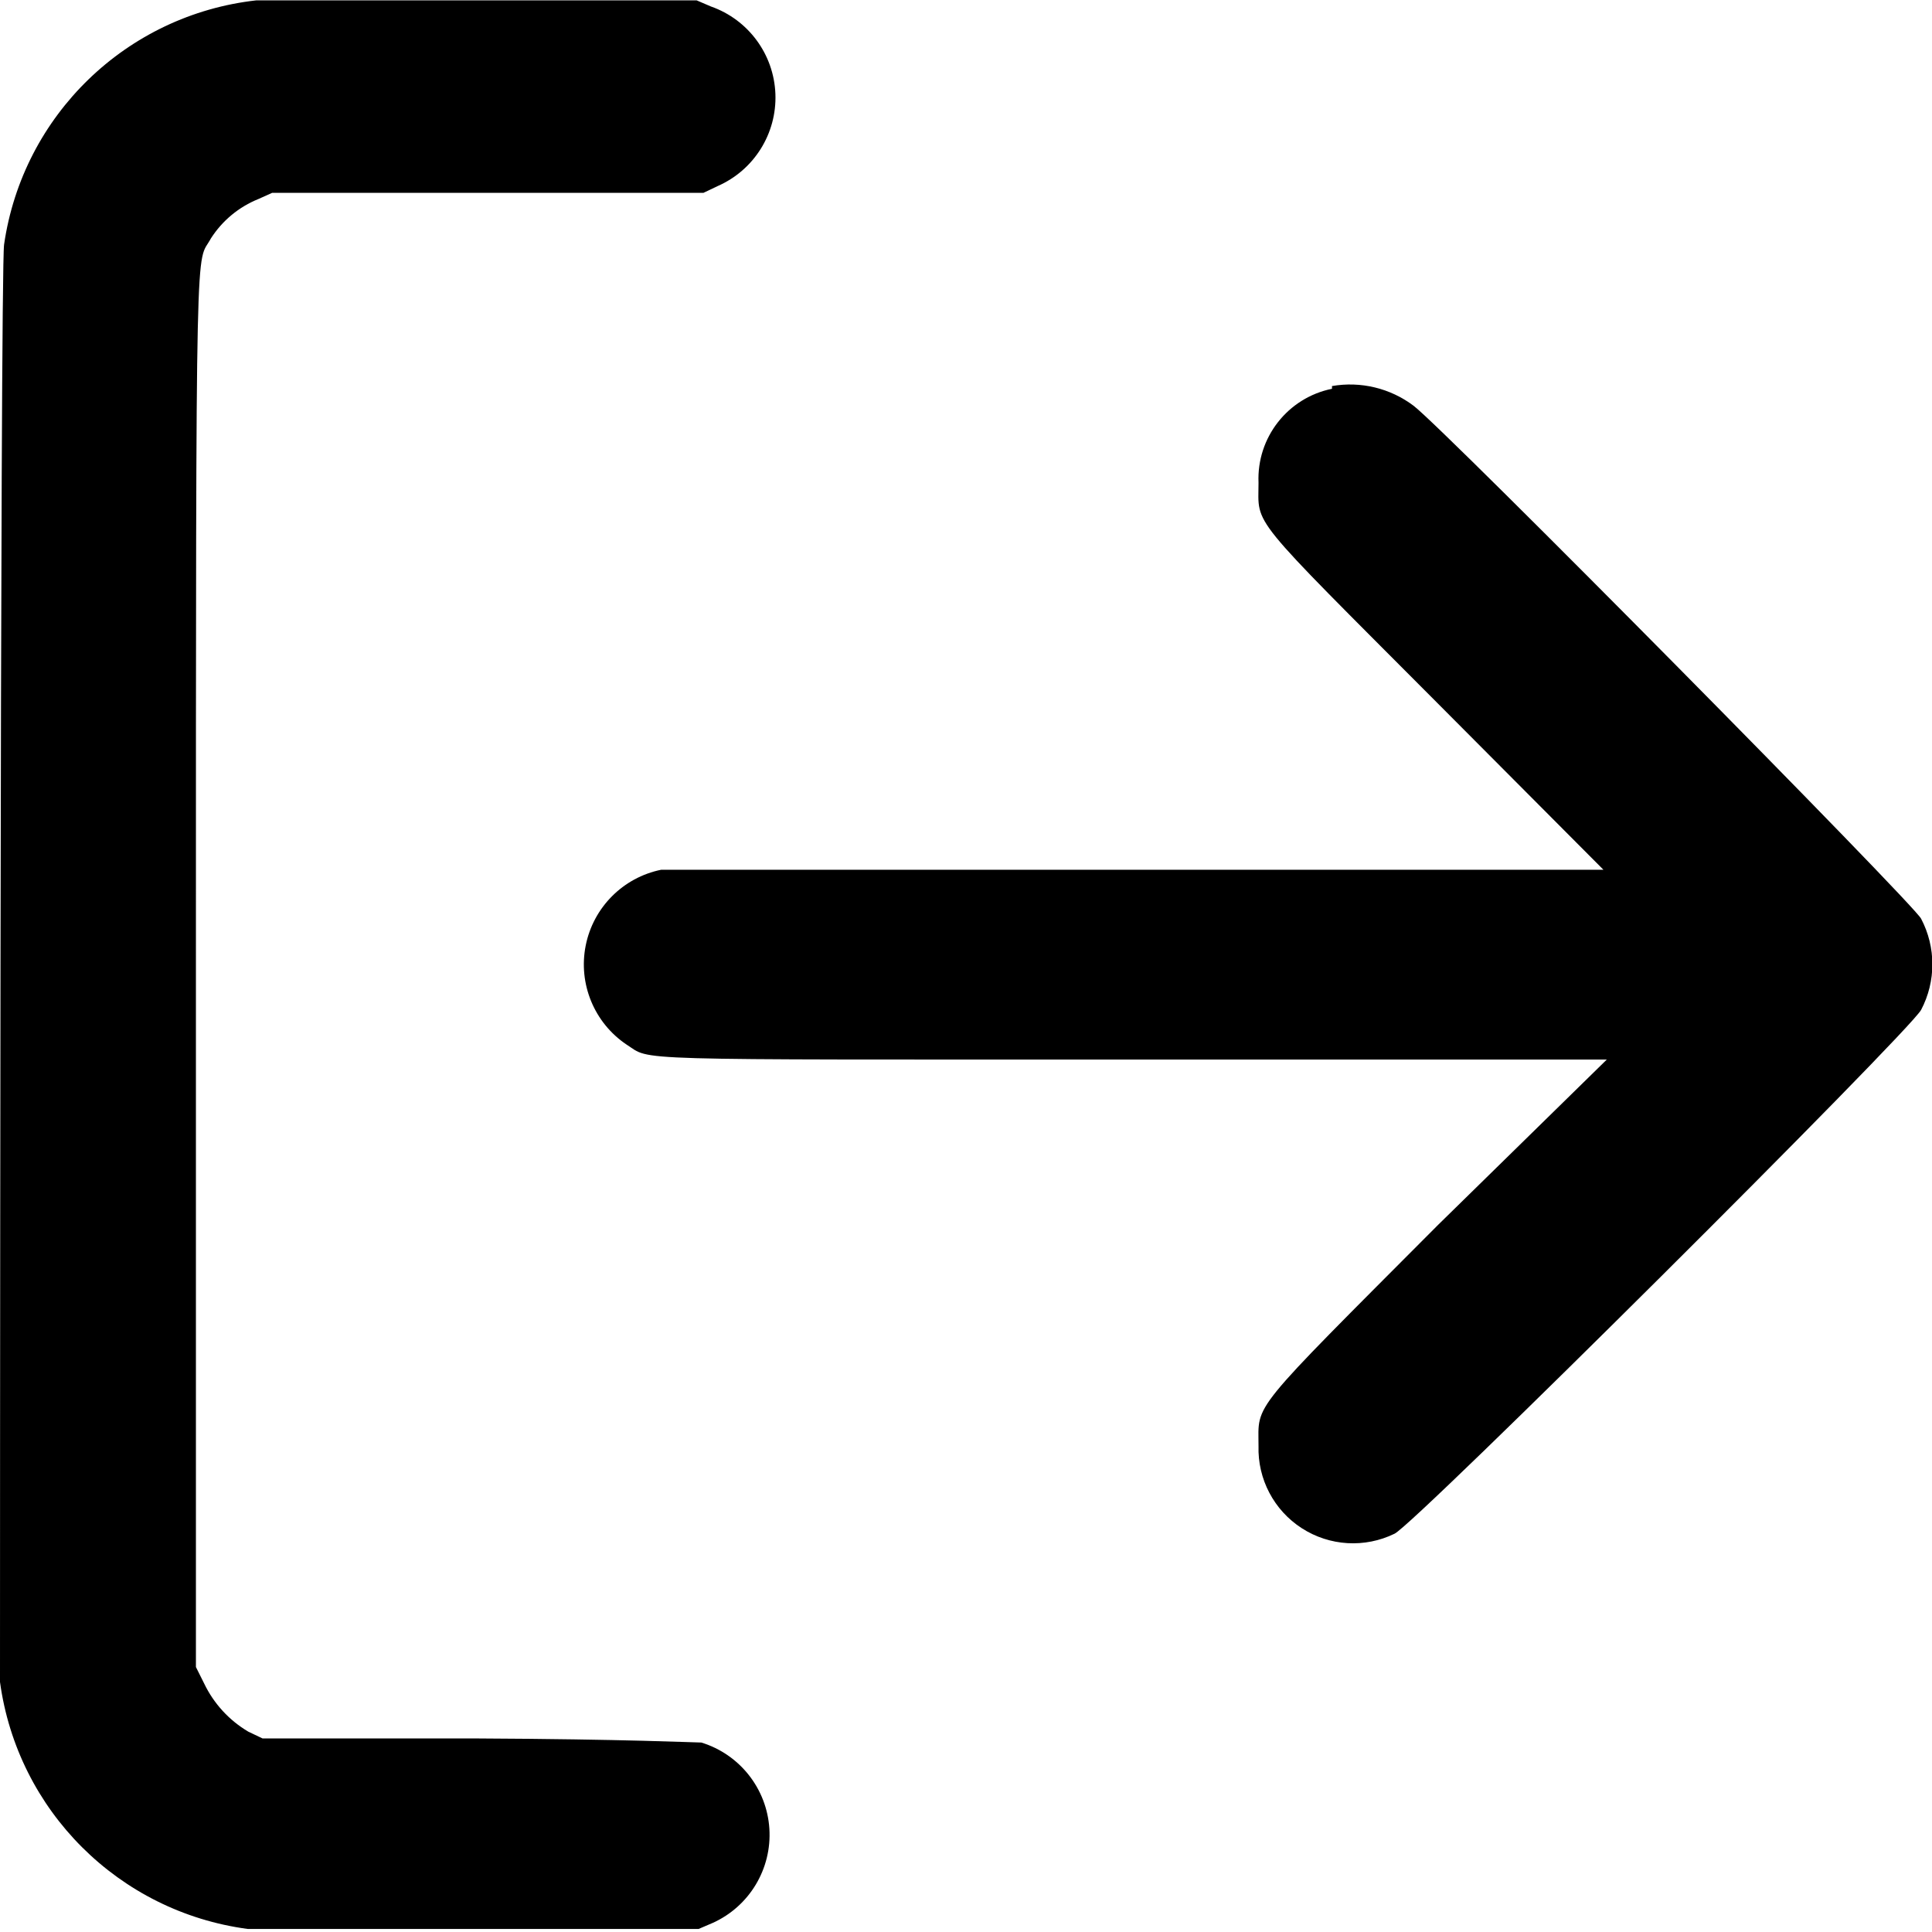
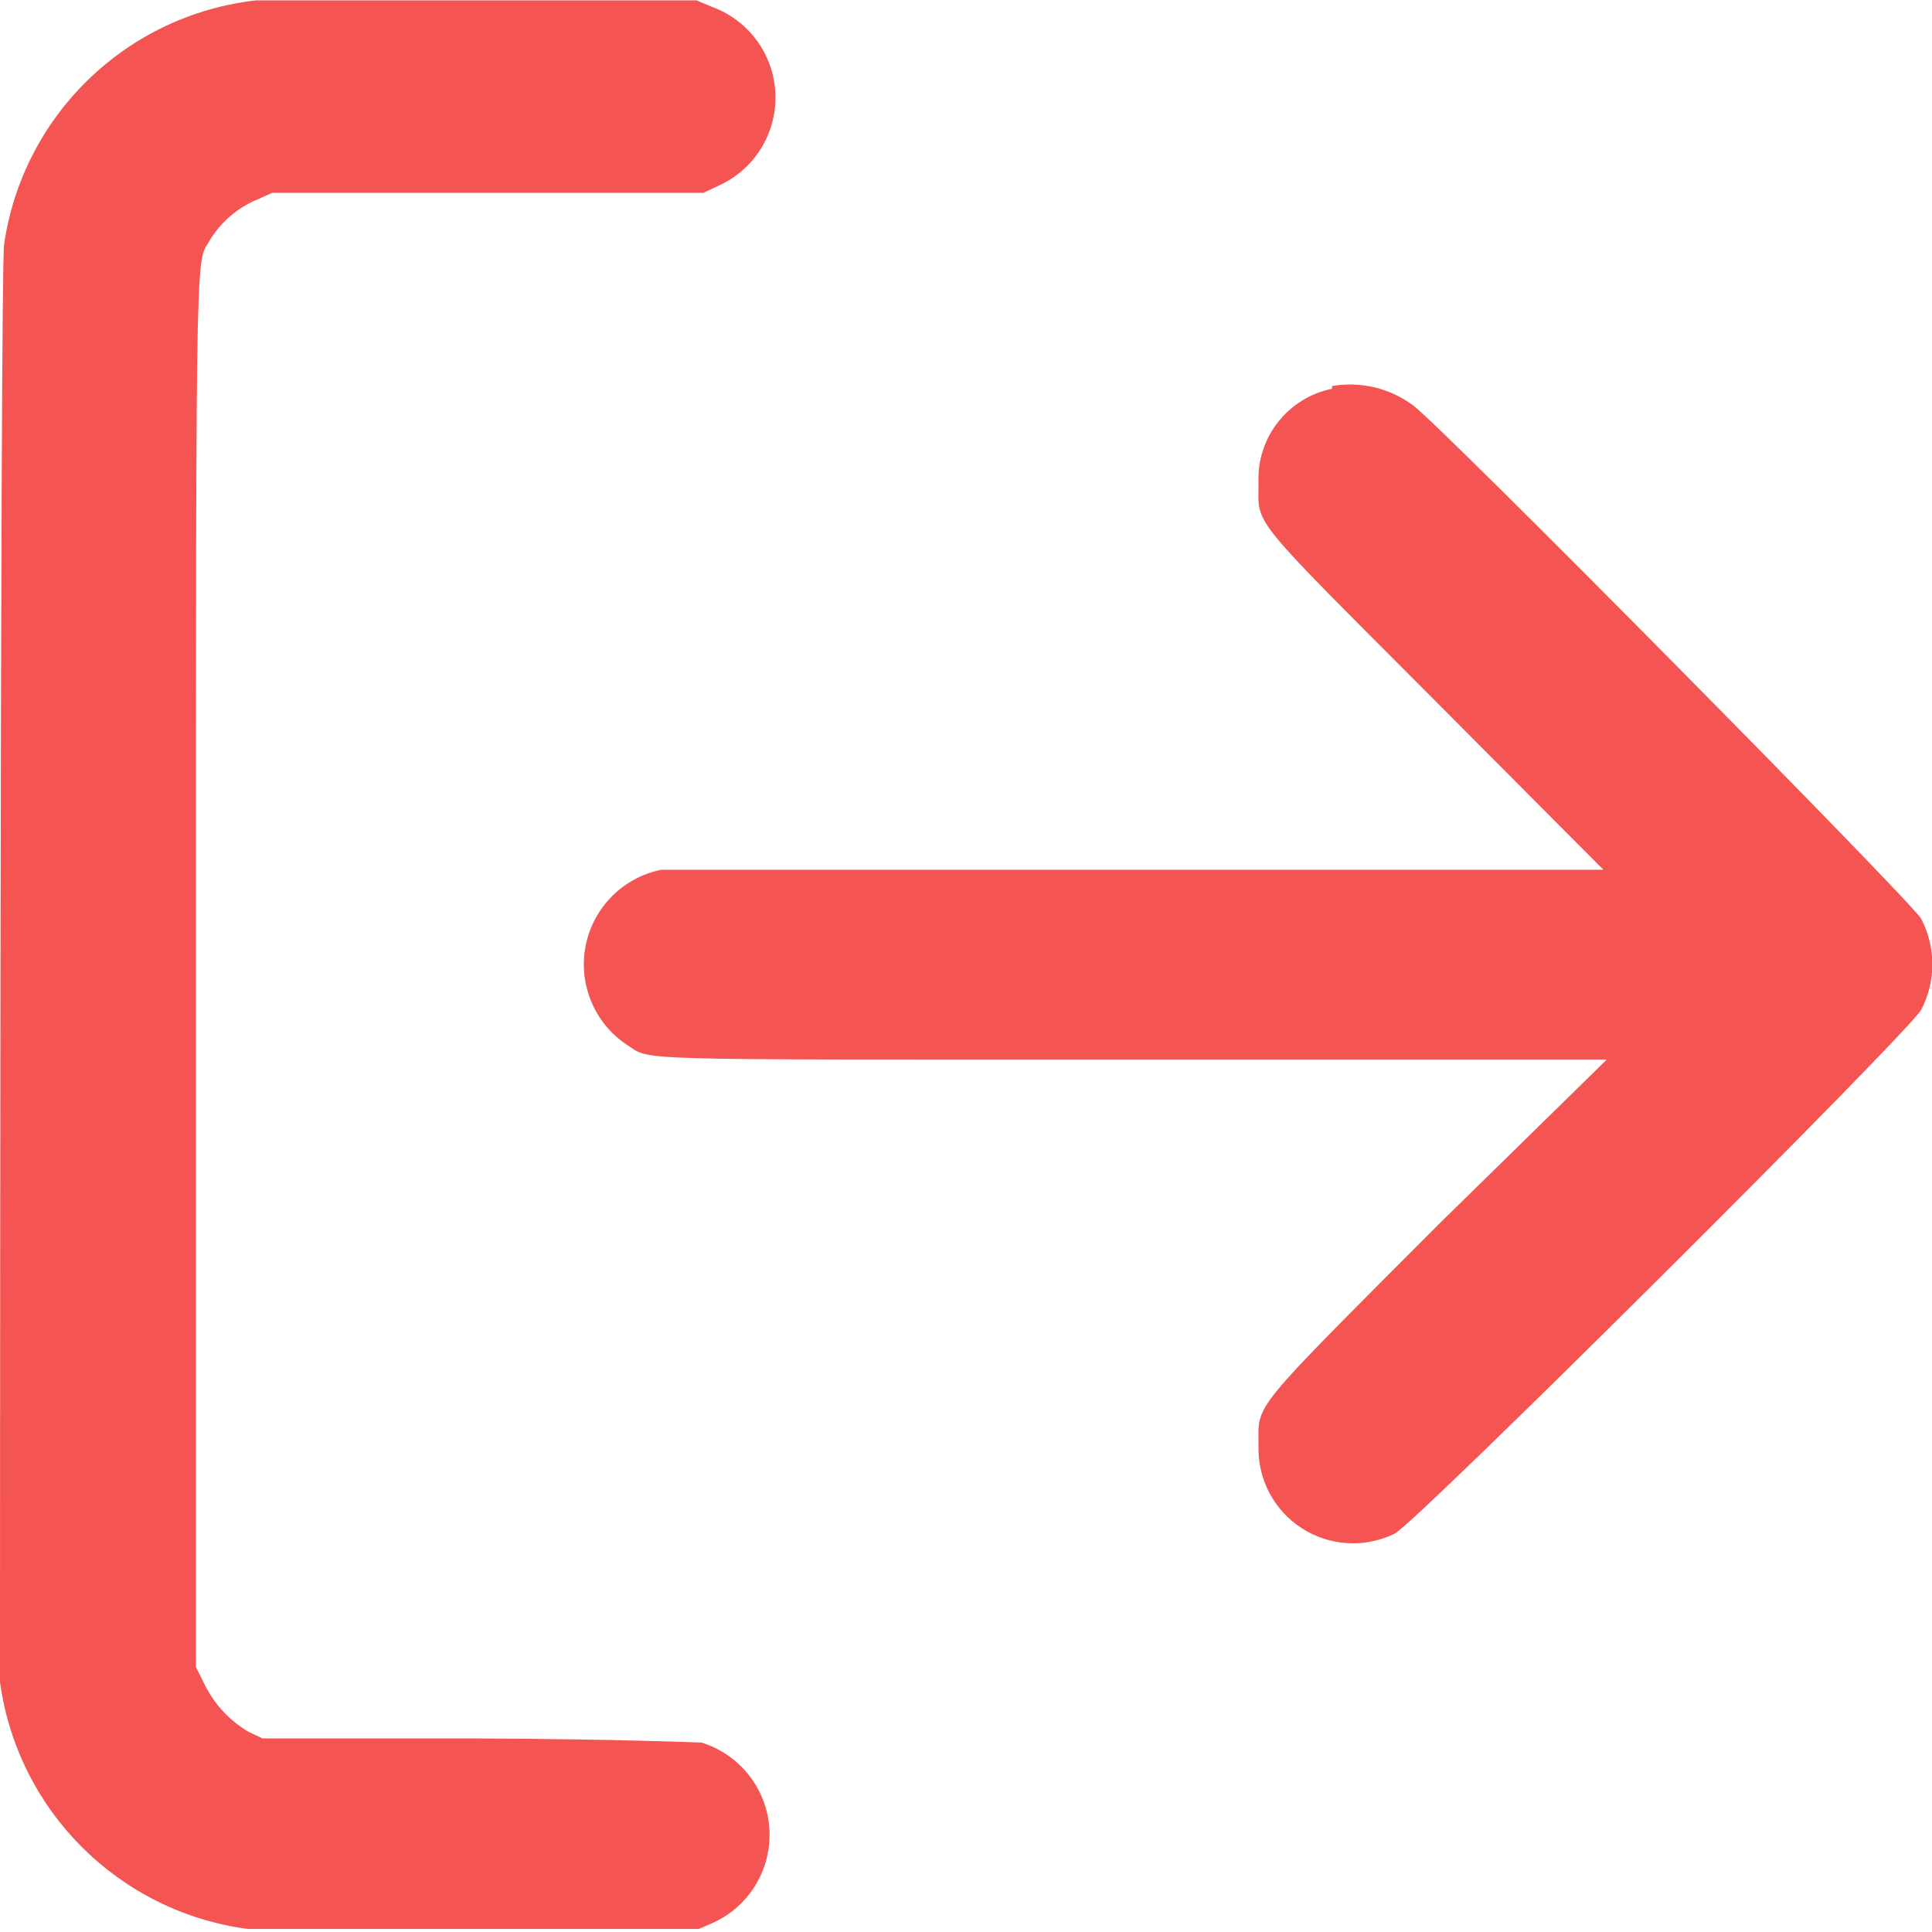
- <svg xmlns="http://www.w3.org/2000/svg" width="40" height="40" fill="#000000" viewBox="0 0 28.4 28.39">
+ <svg xmlns="http://www.w3.org/2000/svg" width="40" height="40" fill="#F45452" viewBox="0 0 28.4 28.39">
  <g>
    <path d="M3.77,0A4.22,4.22,0,0,0,.06,3.59C0,4,0,24.26,0,24.72a4.24,4.24,0,0,0,3.64,3.63c.24,0,1.21,0,3.48,0l3.15,0,.21-.09a1.42,1.42,0,0,0-.17-2.65c-.08,0-1.13-.05-3.28-.06l-3.17,0-.21-.1A1.65,1.65,0,0,1,3,24.74l-.12-.24V14.28c0-11.26,0-10.37.22-10.78a1.49,1.49,0,0,1,.7-.58L4,2.83l3.17,0h3.17l.21-.1A1.42,1.42,0,0,0,10.45.09L10.24,0H7.14C5.44,0,3.92,0,3.77,0M19.58,5.71A1.35,1.35,0,0,0,18.5,7.09c0,.65-.18.42,2.62,3.23l2.45,2.46H16.72c-4.48,0-6.92,0-7,0a1.42,1.42,0,0,0-.51,2.57c.38.24-.15.22,7.49.22h6.92L21.14,18c-2.8,2.81-2.64,2.61-2.64,3.25a1.39,1.39,0,0,0,2,1.29c.3-.14,7.56-7.37,7.74-7.7a1.44,1.44,0,0,0,0-1.34c-.1-.21-7-7.19-7.46-7.54a1.55,1.55,0,0,0-1.2-.29" />
  </g>
</svg>
